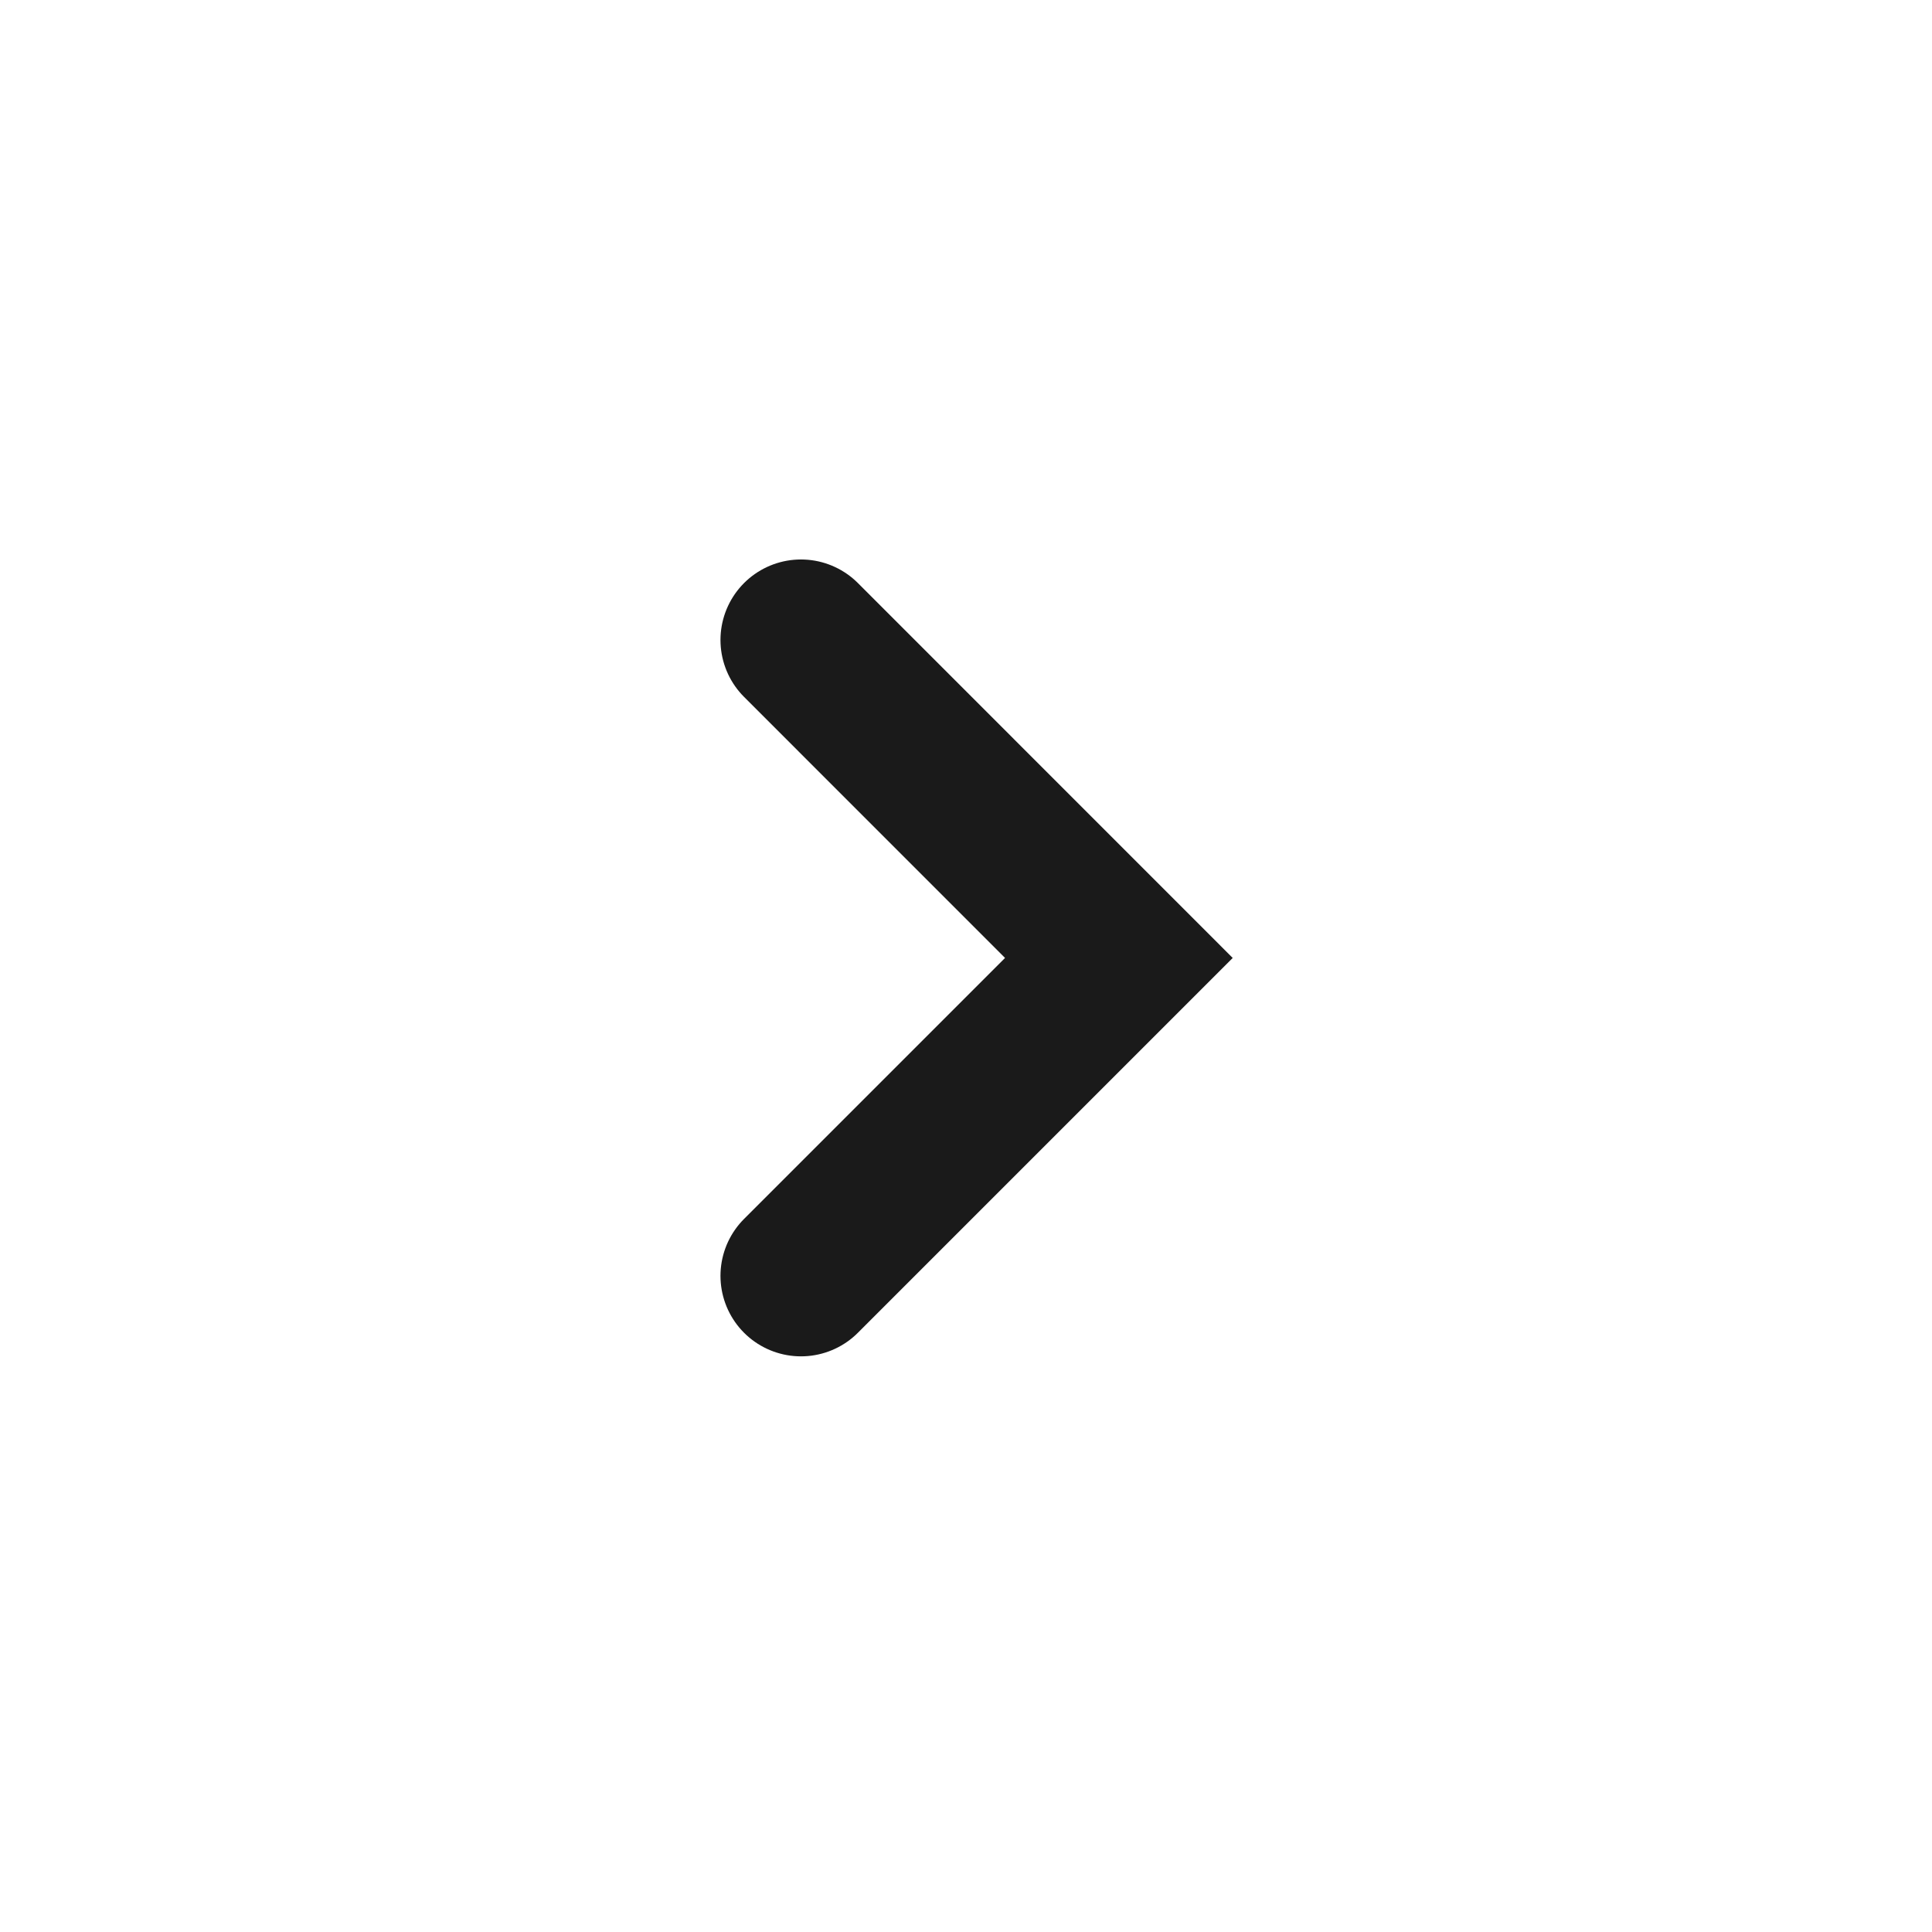
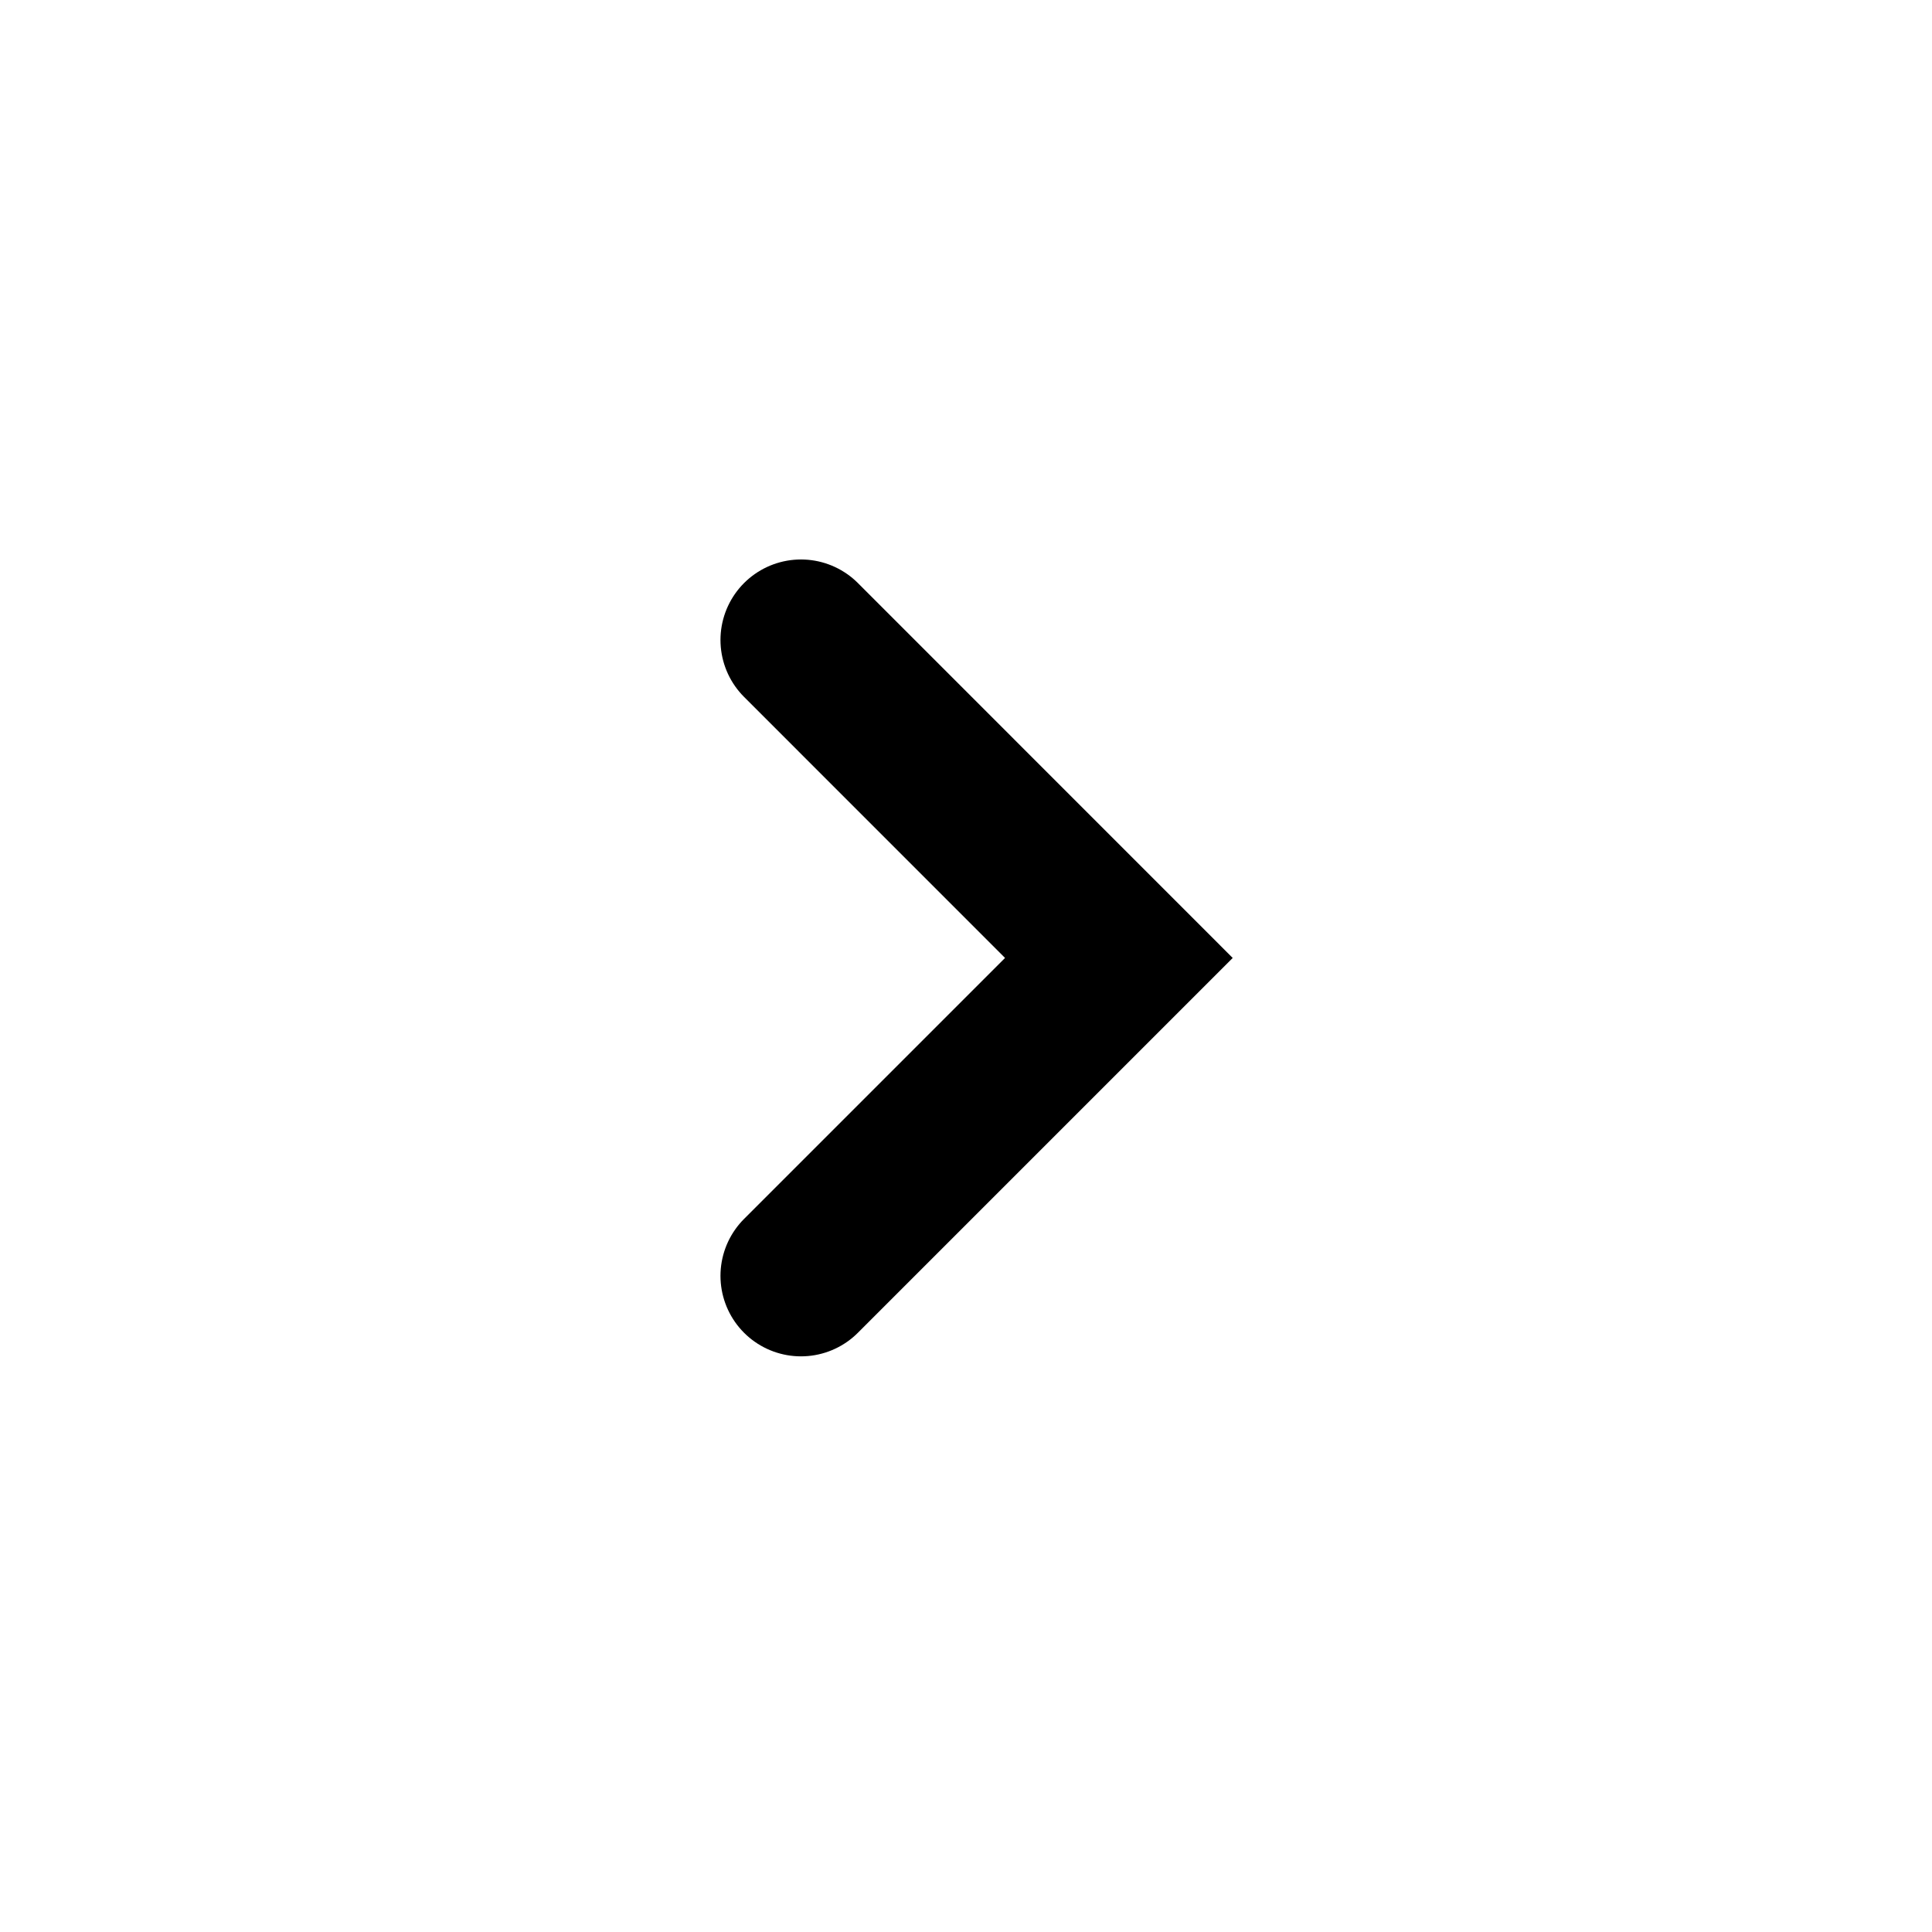
<svg xmlns="http://www.w3.org/2000/svg" width="24" height="24" viewBox="0 0 24 24" fill="none">
-   <path d="M9.95 7.95L13.899 11.9L9.95 15.849" fill="none" stroke="#1A1A1A" stroke-width="2" stroke-linecap="round" />
+   <path d="M9.95 7.95L13.899 11.9L9.95 15.849" fill="none" stroke="currentColor" stroke-width="2" stroke-linecap="round" />
</svg>
